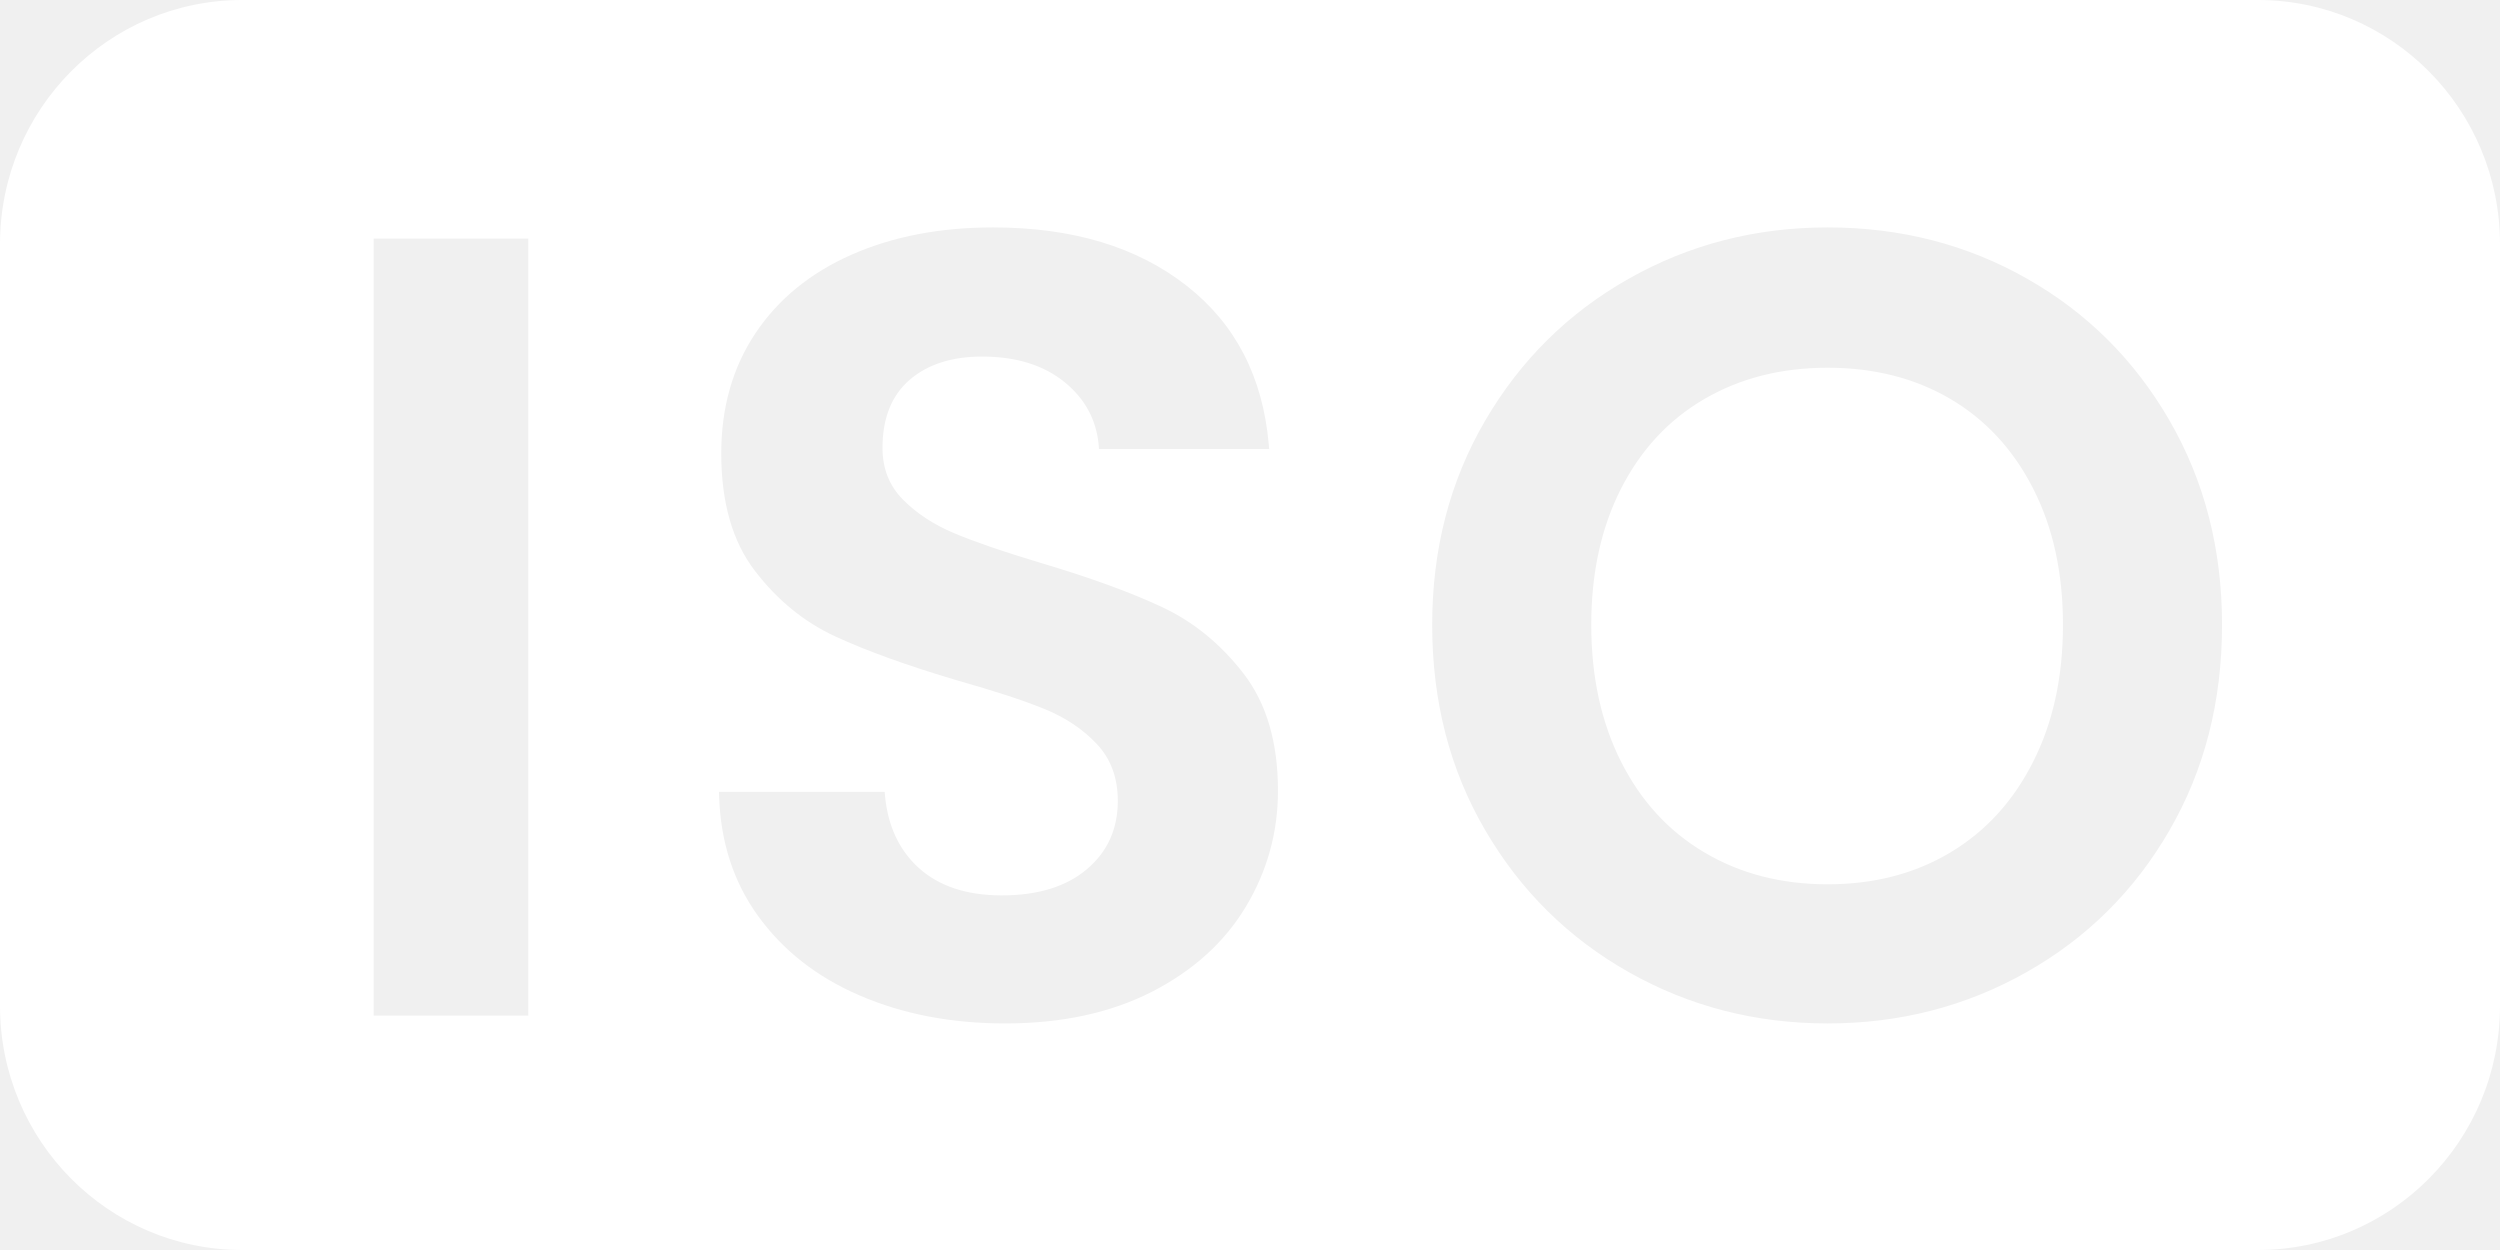
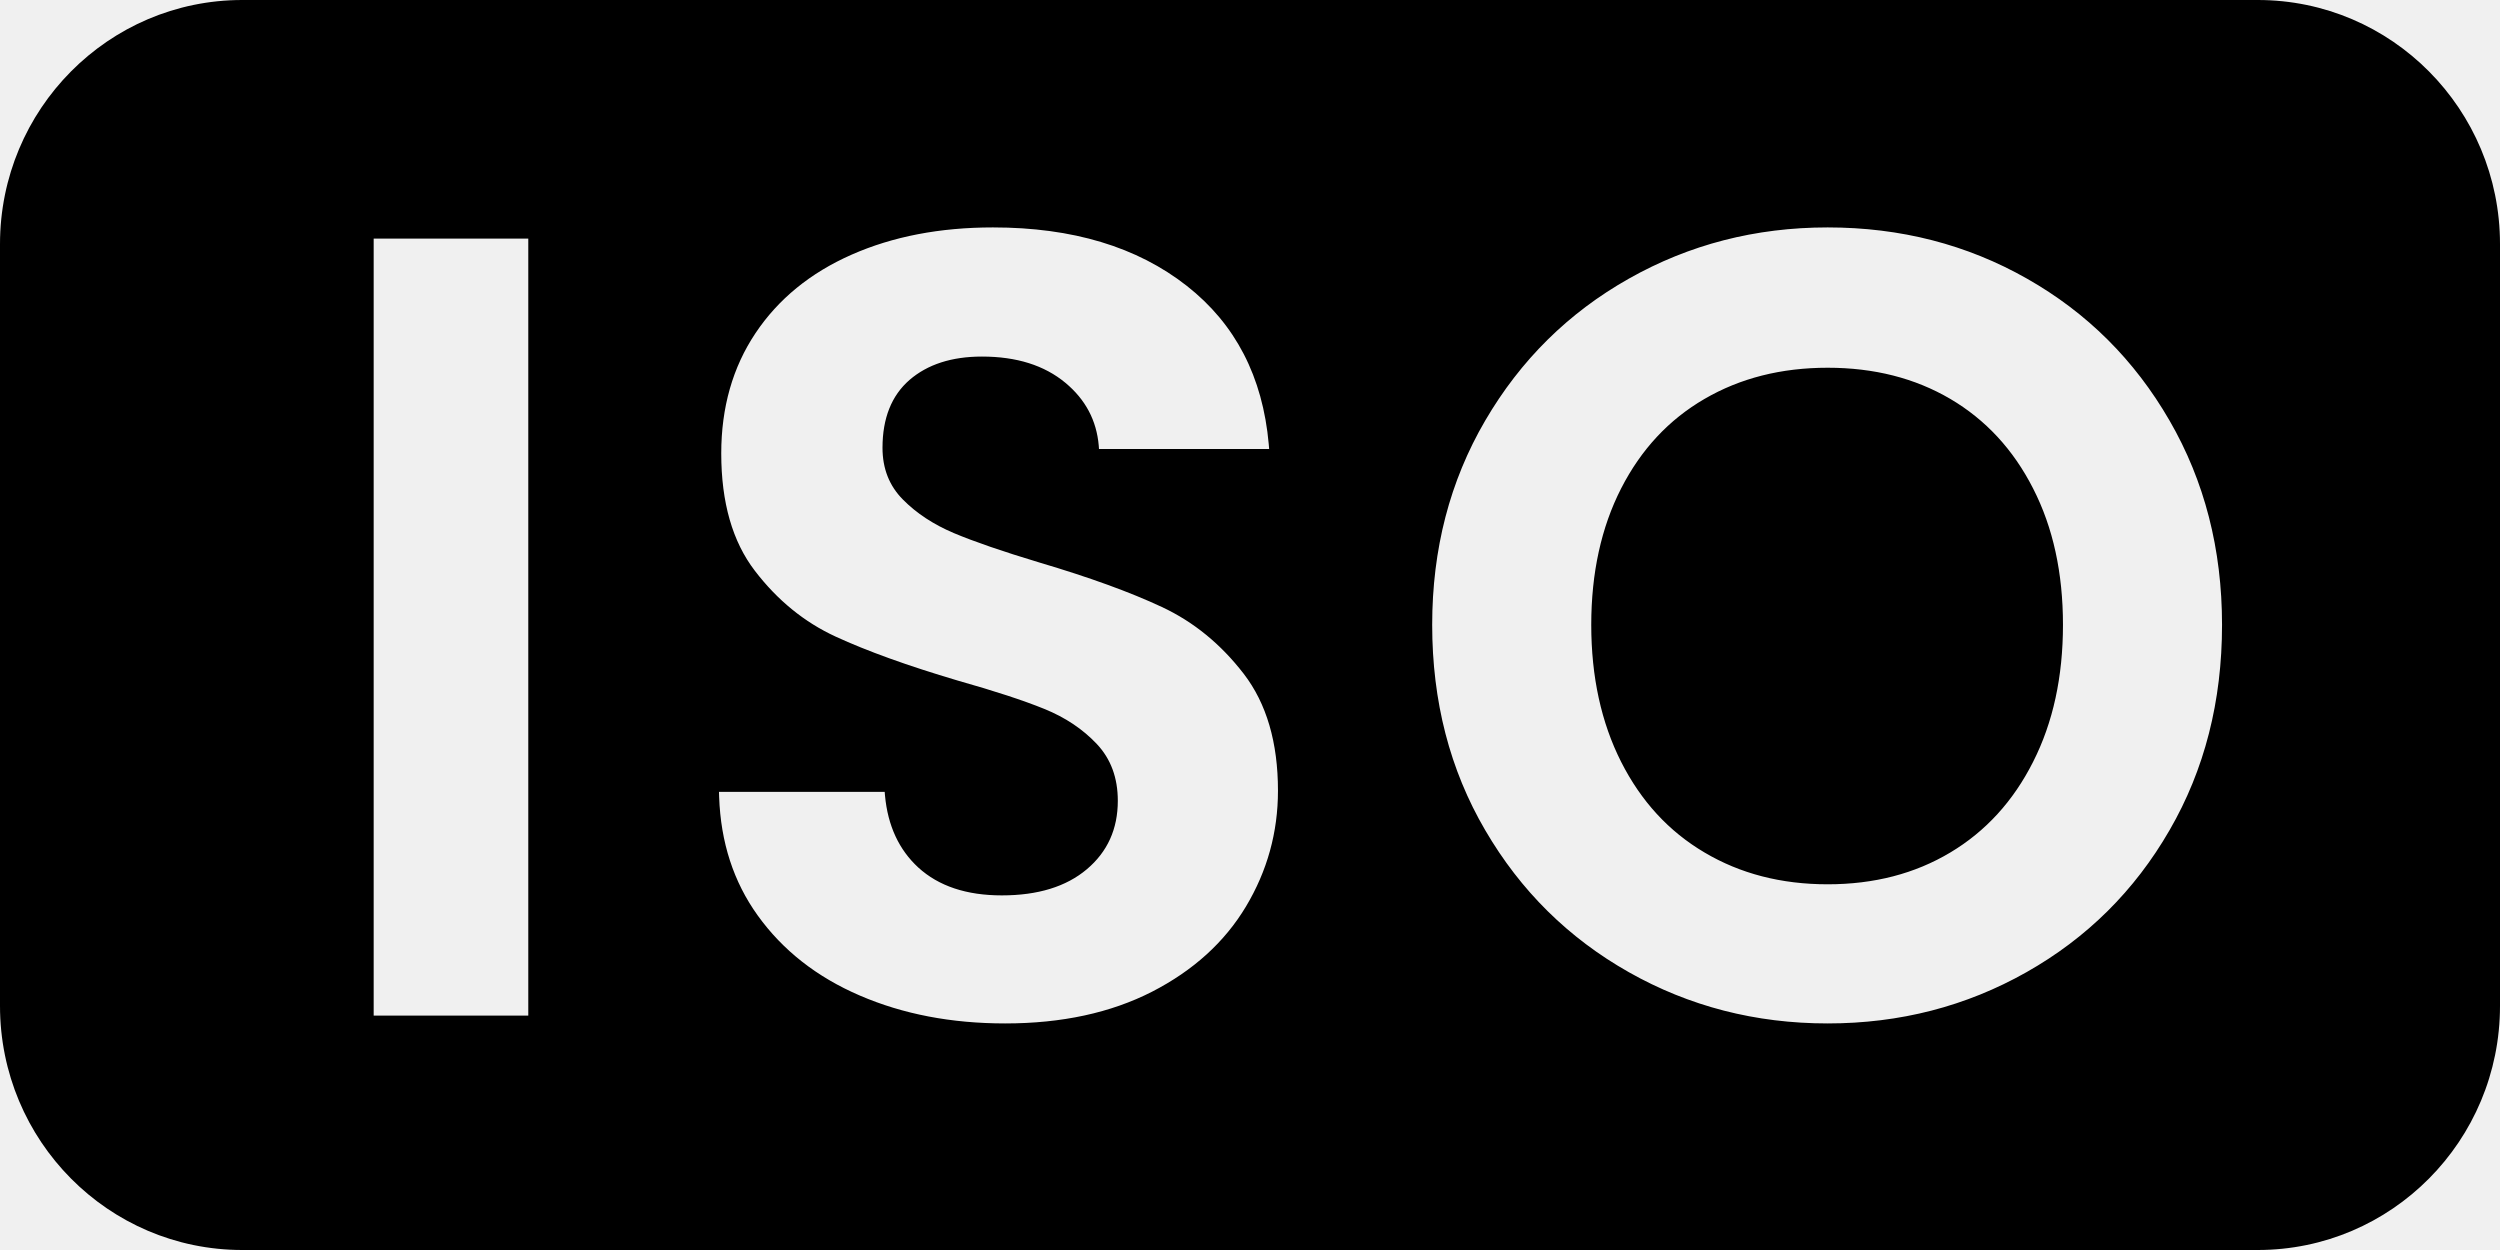
<svg xmlns="http://www.w3.org/2000/svg" width="32" height="16" viewBox="0 0 32 16" fill="none">
-   <path fill-rule="evenodd" clip-rule="evenodd" d="M28.899 0C30.612 0 32 1.399 32 3.125V12.875C32 14.601 30.612 16 28.899 16H3.101C1.388 16 0 14.601 0 12.875V3.125C0 1.399 1.388 0 3.101 0H28.899ZM12.71 2.911C12.031 2.911 11.428 3.027 10.9 3.26C10.372 3.493 9.962 3.828 9.67 4.265C9.378 4.702 9.232 5.215 9.232 5.804C9.232 6.431 9.375 6.932 9.663 7.307C9.95 7.682 10.294 7.963 10.695 8.148C11.096 8.333 11.617 8.521 12.258 8.711C12.729 8.844 13.099 8.965 13.367 9.074C13.636 9.183 13.86 9.333 14.039 9.523C14.218 9.713 14.308 9.955 14.308 10.25C14.308 10.611 14.176 10.903 13.912 11.126C13.648 11.349 13.285 11.461 12.823 11.461C12.371 11.461 12.015 11.342 11.755 11.105C11.507 10.877 11.364 10.57 11.328 10.184L11.324 10.136H9.203L9.205 10.201C9.225 10.781 9.389 11.287 9.698 11.717C10.019 12.164 10.455 12.506 11.006 12.743C11.558 12.981 12.177 13.1 12.866 13.1C13.591 13.1 14.218 12.964 14.746 12.694C15.274 12.423 15.675 12.059 15.948 11.604C16.221 11.148 16.358 10.653 16.358 10.121C16.358 9.504 16.212 9.005 15.92 8.625C15.627 8.245 15.279 7.96 14.873 7.77C14.468 7.58 13.945 7.39 13.304 7.2C12.832 7.058 12.467 6.932 12.208 6.823C11.949 6.713 11.732 6.571 11.558 6.395C11.383 6.219 11.296 5.998 11.296 5.732C11.296 5.353 11.412 5.063 11.642 4.863C11.873 4.664 12.182 4.564 12.569 4.564C13.012 4.564 13.367 4.676 13.636 4.899C13.894 5.113 14.036 5.381 14.064 5.704L14.067 5.747H16.245L16.24 5.686C16.163 4.822 15.813 4.147 15.191 3.659C14.555 3.16 13.728 2.911 12.71 2.911ZM23.394 2.911C22.47 2.911 21.622 3.13 20.849 3.567C20.076 4.003 19.463 4.609 19.011 5.383C18.558 6.158 18.332 7.029 18.332 7.998C18.332 8.977 18.558 9.853 19.011 10.627C19.463 11.402 20.076 12.007 20.849 12.444C21.622 12.881 22.47 13.1 23.394 13.1C24.318 13.1 25.166 12.881 25.939 12.444C26.712 12.007 27.323 11.402 27.77 10.627C28.218 9.853 28.442 8.977 28.442 7.998C28.442 7.029 28.218 6.158 27.77 5.383C27.323 4.609 26.715 4.003 25.946 3.567C25.178 3.13 24.327 2.911 23.394 2.911ZM6.762 3.054H4.783V13H6.762V3.054ZM23.394 4.707C23.988 4.707 24.511 4.84 24.964 5.106C25.416 5.372 25.77 5.754 26.024 6.253C26.279 6.751 26.406 7.333 26.406 7.998C26.406 8.663 26.279 9.248 26.024 9.751C25.77 10.255 25.416 10.642 24.964 10.912C24.511 11.183 23.988 11.319 23.394 11.319C22.8 11.319 22.275 11.183 21.818 10.912C21.36 10.642 21.005 10.255 20.75 9.751C20.496 9.248 20.368 8.663 20.368 7.998C20.368 7.333 20.496 6.751 20.75 6.253C21.005 5.754 21.36 5.372 21.818 5.106C22.275 4.84 22.8 4.707 23.394 4.707Z" fill="white" />
+   <path fill-rule="evenodd" clip-rule="evenodd" d="M28.899 0C30.612 0 32 1.399 32 3.125V12.875C32 14.601 30.612 16 28.899 16H3.101C1.388 16 0 14.601 0 12.875V3.125C0 1.399 1.388 0 3.101 0H28.899ZM12.71 2.911C12.031 2.911 11.428 3.027 10.9 3.26C10.372 3.493 9.962 3.828 9.67 4.265C9.378 4.702 9.232 5.215 9.232 5.804C9.232 6.431 9.375 6.932 9.663 7.307C9.95 7.682 10.294 7.963 10.695 8.148C11.096 8.333 11.617 8.521 12.258 8.711C12.729 8.844 13.099 8.965 13.367 9.074C13.636 9.183 13.86 9.333 14.039 9.523C14.218 9.713 14.308 9.955 14.308 10.25C14.308 10.611 14.176 10.903 13.912 11.126C13.648 11.349 13.285 11.461 12.823 11.461C12.371 11.461 12.015 11.342 11.755 11.105C11.507 10.877 11.364 10.57 11.328 10.184L11.324 10.136H9.203L9.205 10.201C9.225 10.781 9.389 11.287 9.698 11.717C10.019 12.164 10.455 12.506 11.006 12.743C11.558 12.981 12.177 13.1 12.866 13.1C13.591 13.1 14.218 12.964 14.746 12.694C15.274 12.423 15.675 12.059 15.948 11.604C16.221 11.148 16.358 10.653 16.358 10.121C16.358 9.504 16.212 9.005 15.92 8.625C15.627 8.245 15.279 7.96 14.873 7.77C14.468 7.58 13.945 7.39 13.304 7.2C12.832 7.058 12.467 6.932 12.208 6.823C11.949 6.713 11.732 6.571 11.558 6.395C11.383 6.219 11.296 5.998 11.296 5.732C11.296 5.353 11.412 5.063 11.642 4.863C11.873 4.664 12.182 4.564 12.569 4.564C13.012 4.564 13.367 4.676 13.636 4.899C13.894 5.113 14.036 5.381 14.064 5.704L14.067 5.747H16.245L16.24 5.686C16.163 4.822 15.813 4.147 15.191 3.659C14.555 3.16 13.728 2.911 12.71 2.911ZM23.394 2.911C22.47 2.911 21.622 3.13 20.849 3.567C20.076 4.003 19.463 4.609 19.011 5.383C18.558 6.158 18.332 7.029 18.332 7.998C18.332 8.977 18.558 9.853 19.011 10.627C19.463 11.402 20.076 12.007 20.849 12.444C21.622 12.881 22.47 13.1 23.394 13.1C24.318 13.1 25.166 12.881 25.939 12.444C26.712 12.007 27.323 11.402 27.77 10.627C28.218 9.853 28.442 8.977 28.442 7.998C28.442 7.029 28.218 6.158 27.77 5.383C27.323 4.609 26.715 4.003 25.946 3.567C25.178 3.13 24.327 2.911 23.394 2.911ZM6.762 3.054H4.783V13H6.762V3.054ZM23.394 4.707C23.988 4.707 24.511 4.84 24.964 5.106C25.416 5.372 25.77 5.754 26.024 6.253C26.279 6.751 26.406 7.333 26.406 7.998C26.406 8.663 26.279 9.248 26.024 9.751C25.77 10.255 25.416 10.642 24.964 10.912C24.511 11.183 23.988 11.319 23.394 11.319C22.8 11.319 22.275 11.183 21.818 10.912C21.36 10.642 21.005 10.255 20.75 9.751C20.496 9.248 20.368 8.663 20.368 7.998C20.368 7.333 20.496 6.751 20.75 6.253C21.005 5.754 21.36 5.372 21.818 5.106C22.275 4.84 22.8 4.707 23.394 4.707Z" fill="currentColor" />
</svg>
